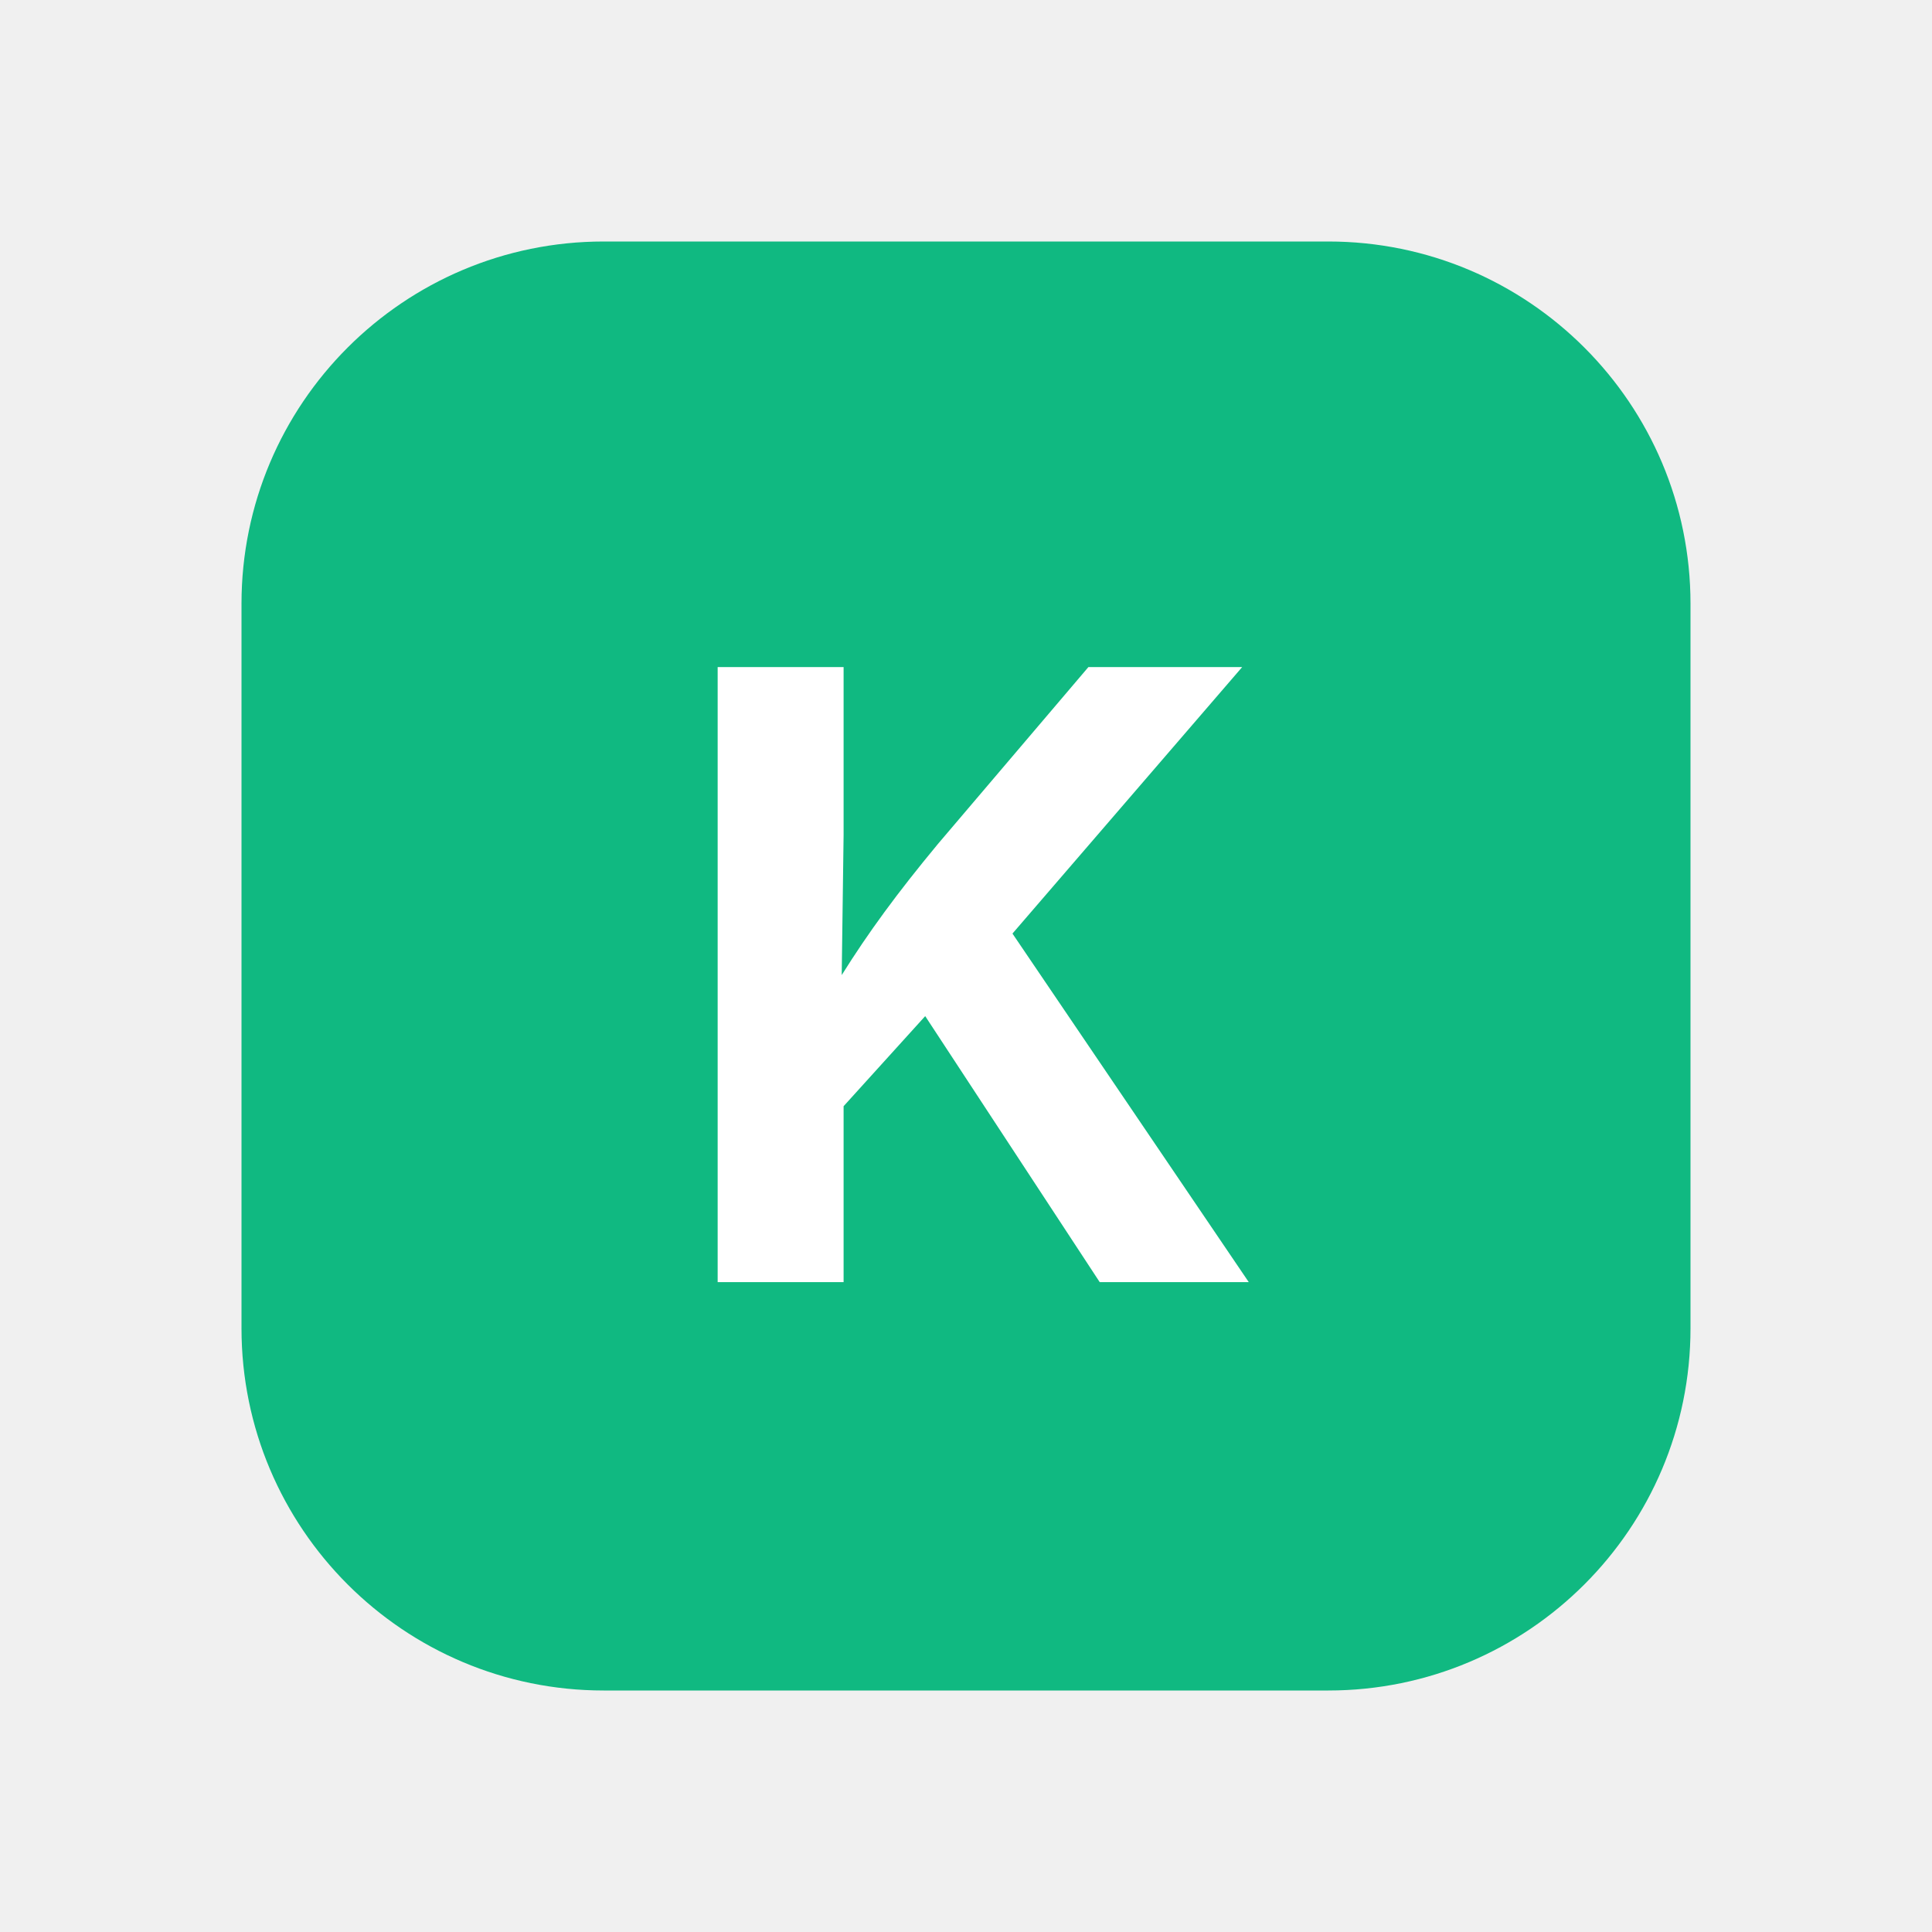
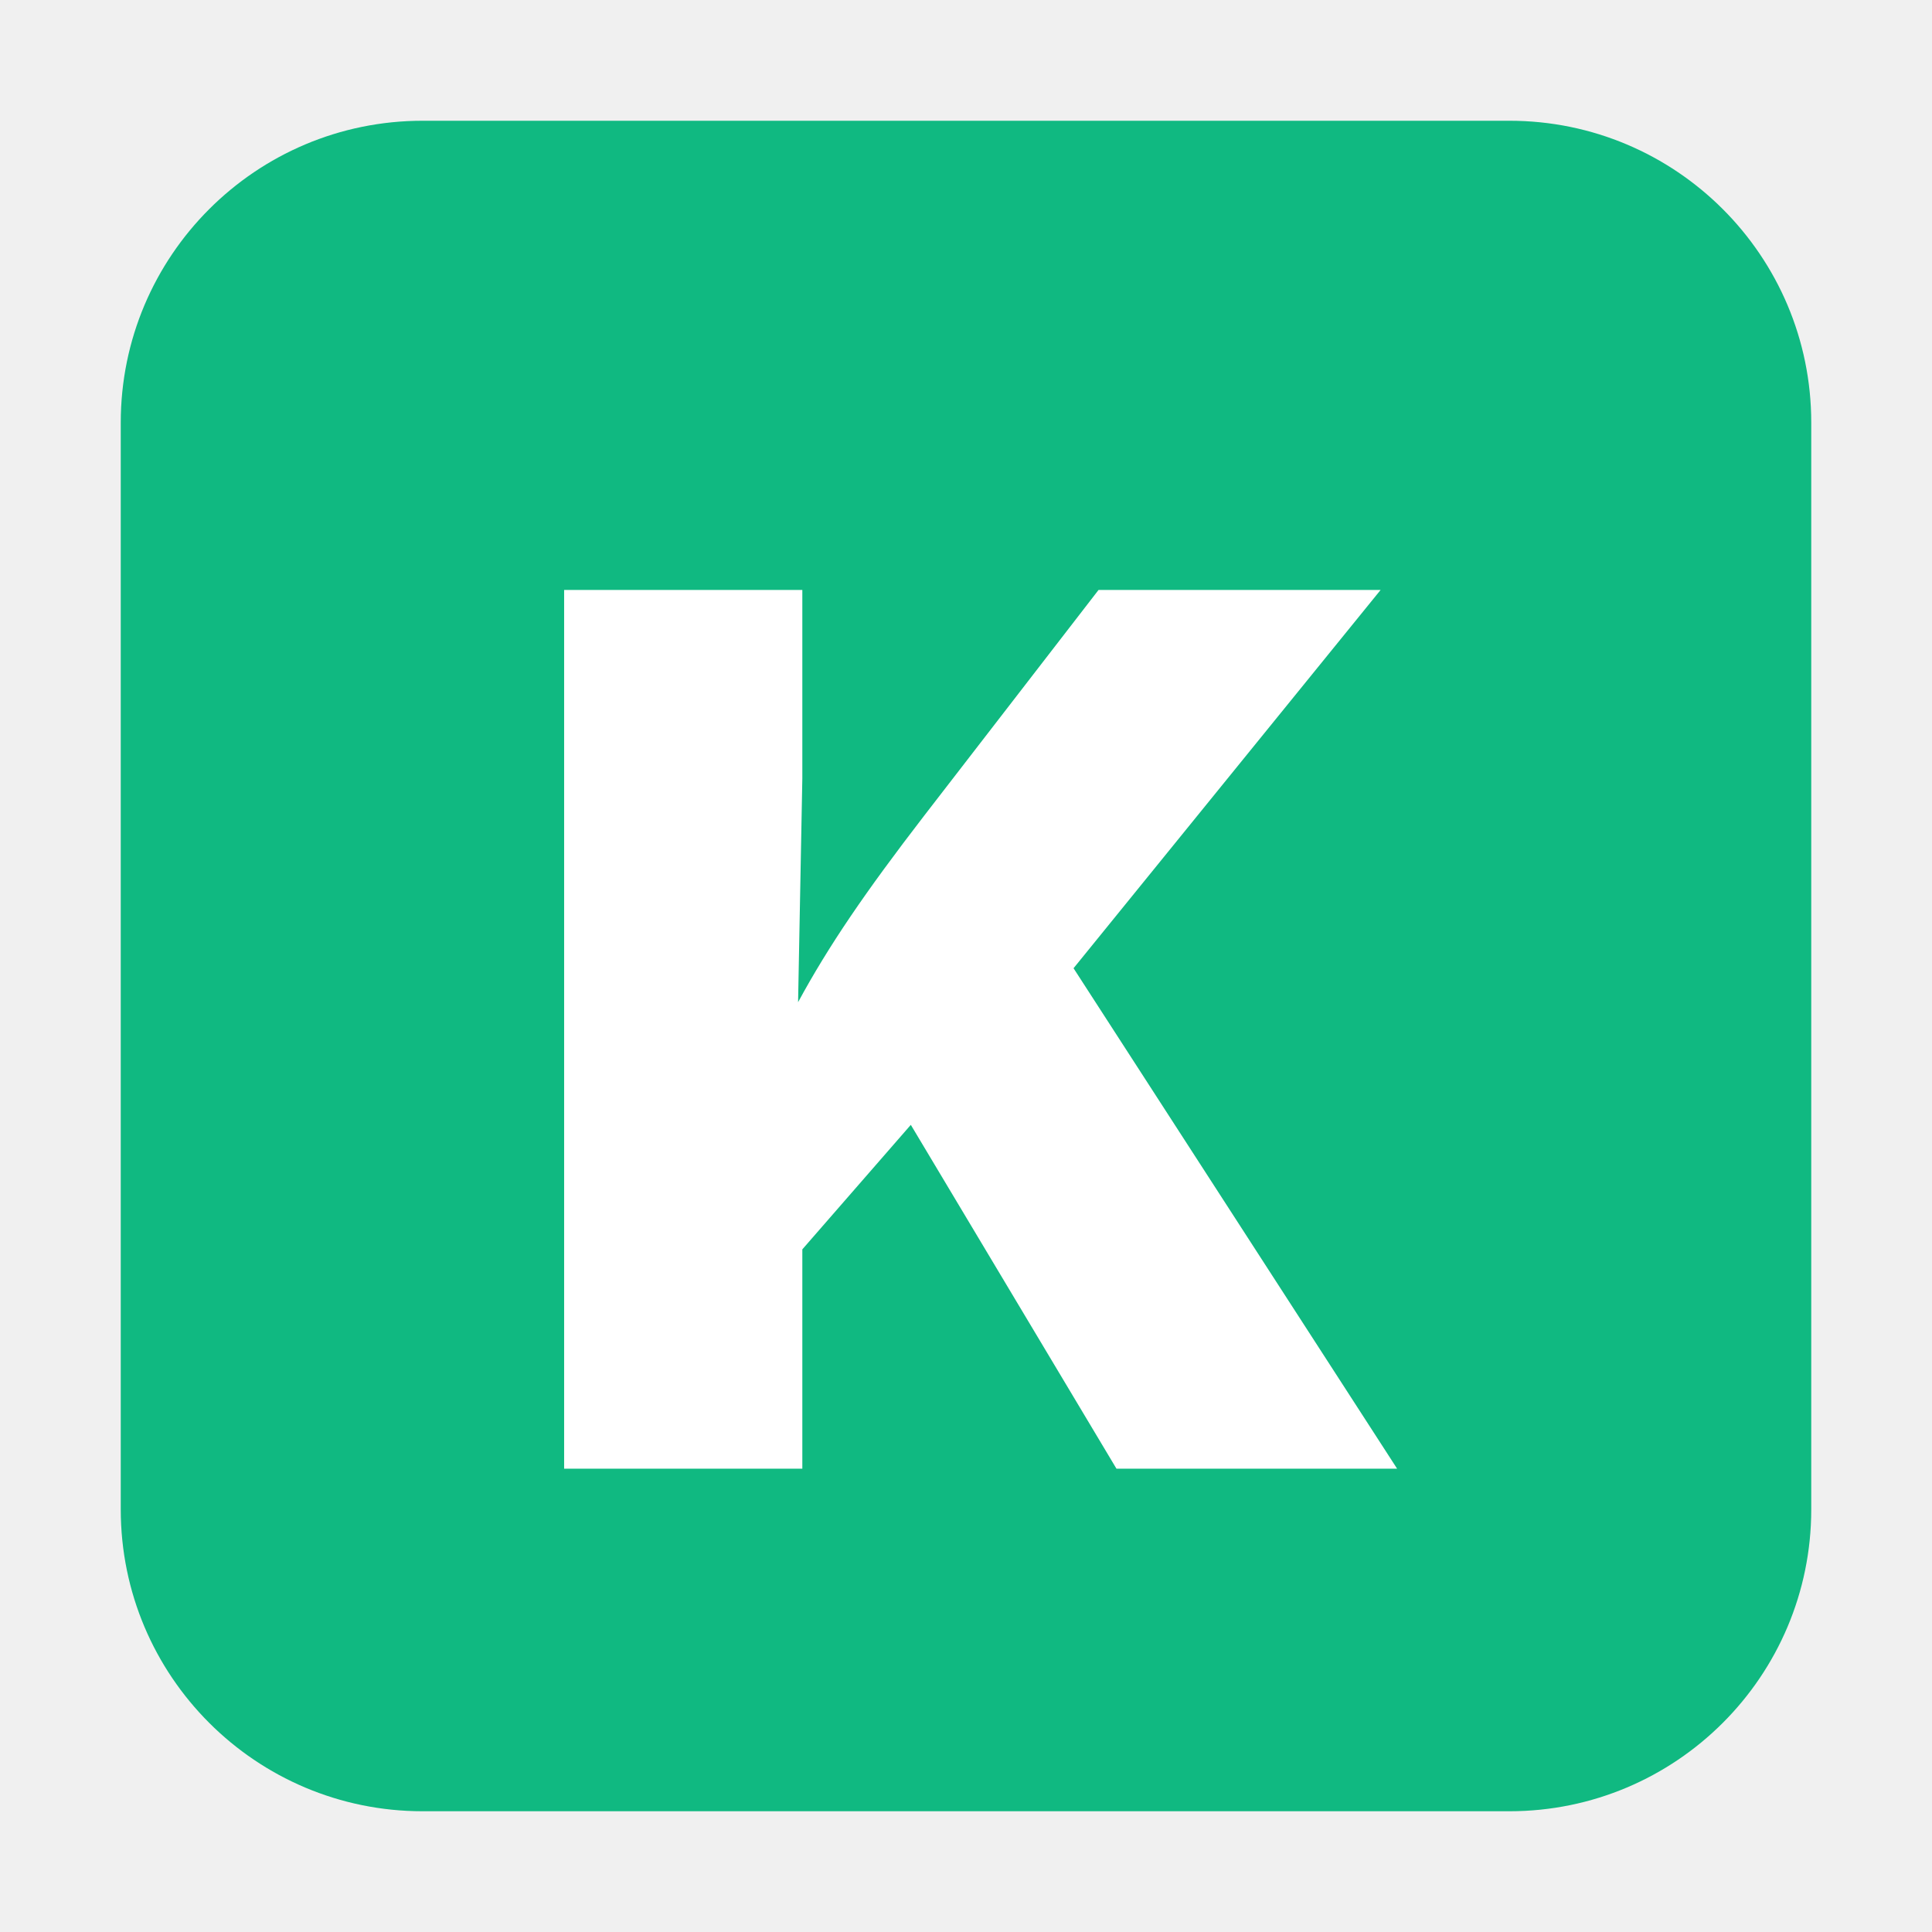
<svg xmlns="http://www.w3.org/2000/svg" width="64" height="64" viewBox="0 0 64 64">
-   <rect x="8" y="8" width="48" height="48" rx="12" fill="#10B981" />
-   <text x="50%" y="50%" dominant-baseline="middle" text-anchor="middle" font-size="28" font-weight="700" fill="#ffffff" font-family="Inter, system-ui, sans-serif">
+   <rect x="4" y="4" width="56" height="56" rx="10" fill="#10B981" />
+   <text x="50%" y="52%" text-anchor="middle" dominant-baseline="middle" font-size="40" font-weight="900" fill="#ffffff" font-family="Inter, system-ui, -apple-system, Segoe UI, Roboto, Arial, sans-serif">
    K
  </text>
</svg>
